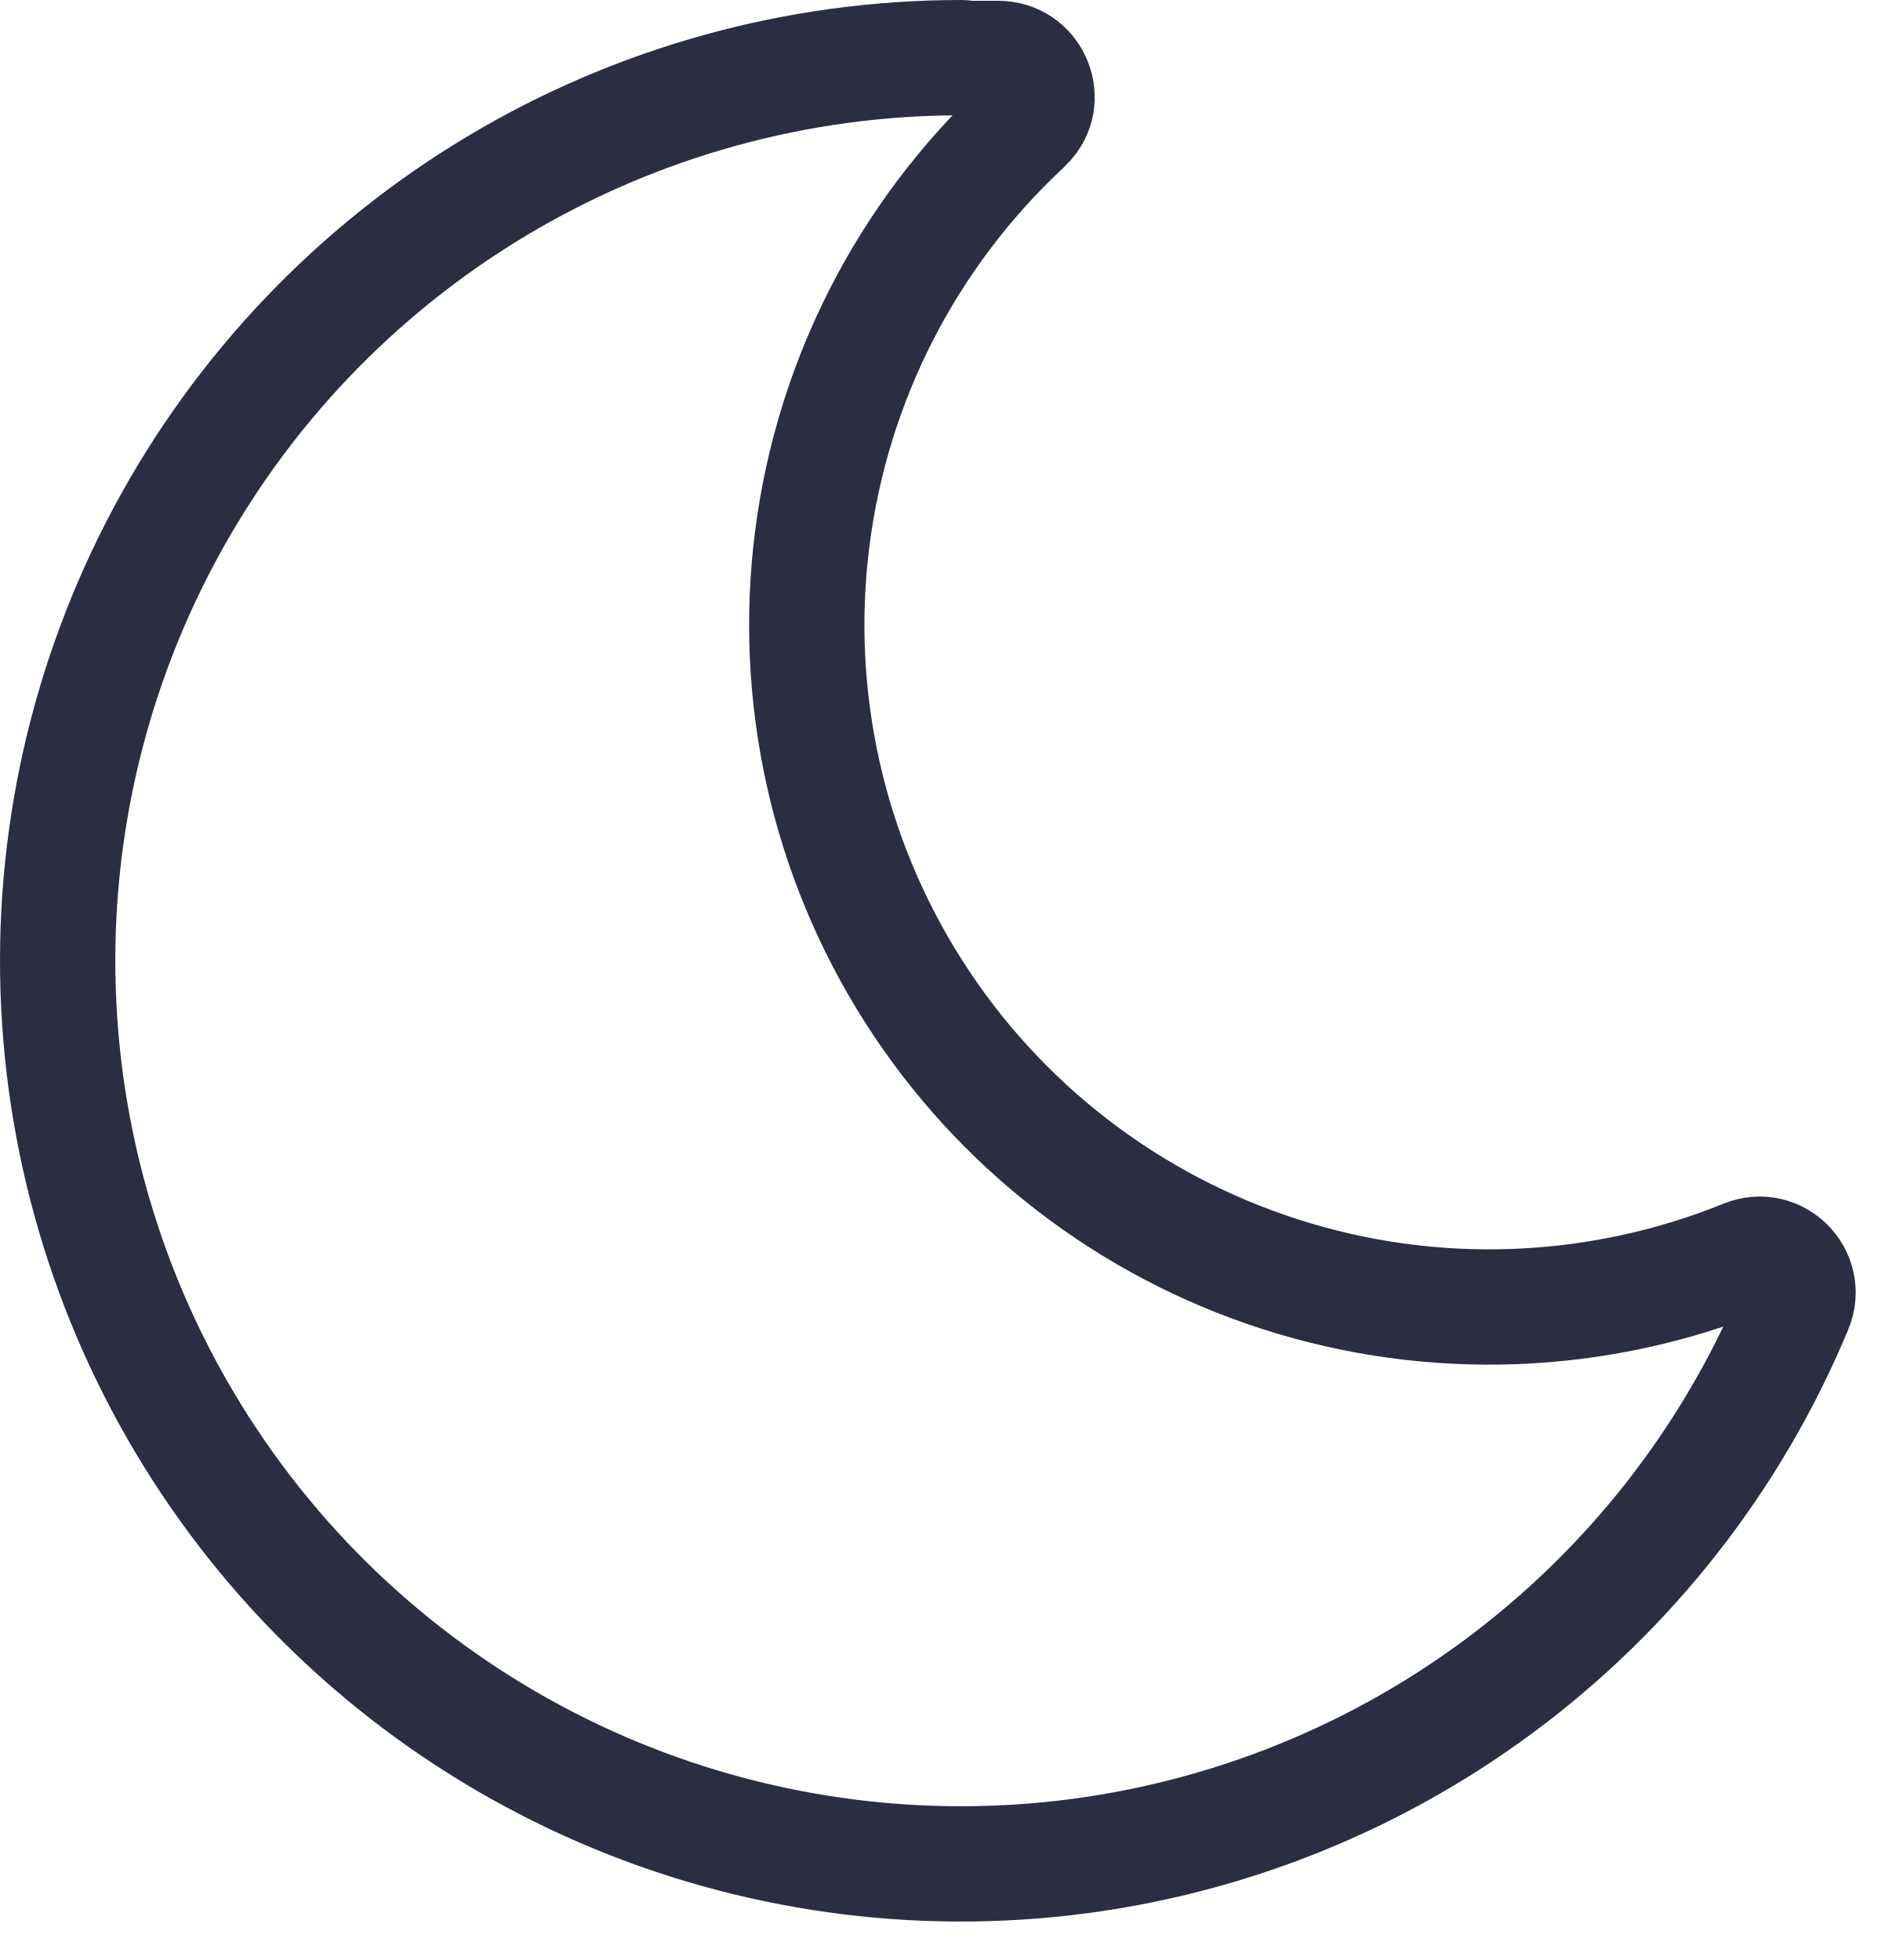
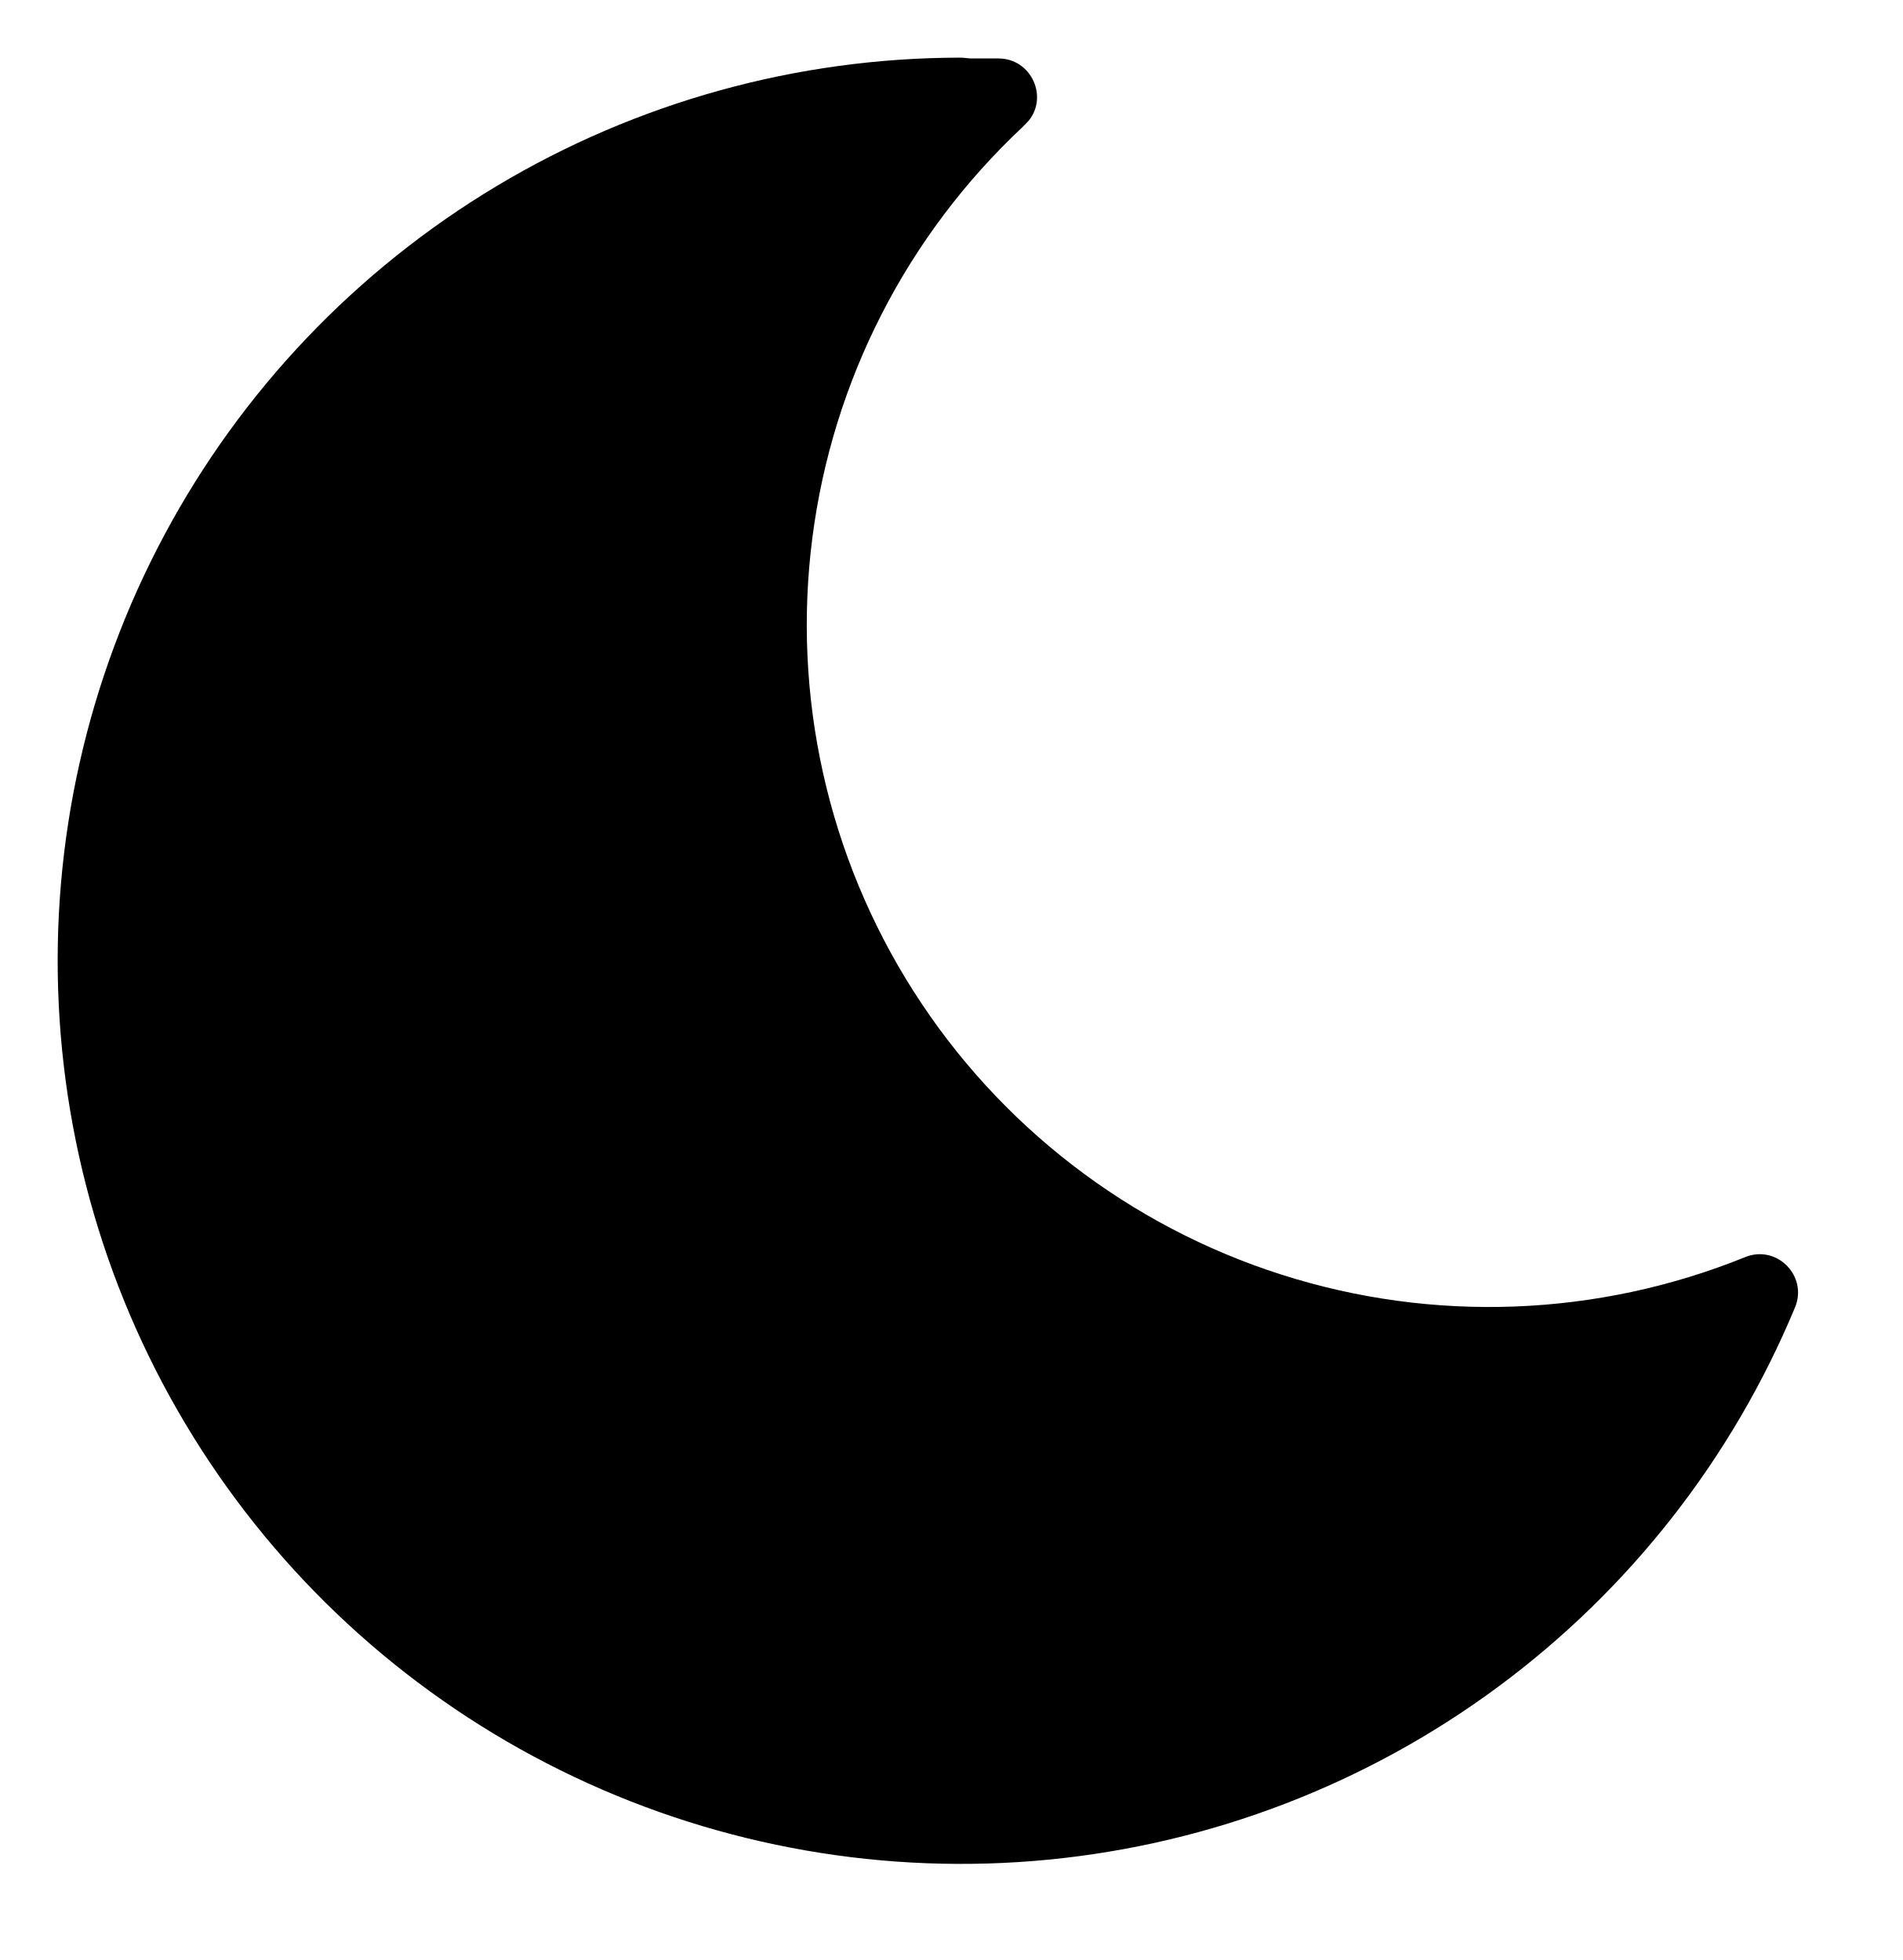
- <svg xmlns="http://www.w3.org/2000/svg" width="33" height="34" viewBox="0 0 33 34" fill="none">
-   <path d="M16.705 1.002L16.787 1.01L16.831 1.014H17.318C17.889 1.014 18.19 1.685 17.834 2.103L17.737 2.203C15.73 4.083 14.44 6.603 14.09 9.331C13.737 12.076 14.357 14.857 15.843 17.191C17.328 19.526 19.585 21.266 22.221 22.109C24.856 22.953 27.705 22.846 30.27 21.807H30.27C30.816 21.585 31.361 22.132 31.134 22.68C30.045 25.299 28.266 27.573 25.986 29.26C23.707 30.947 21.011 31.983 18.189 32.259C15.366 32.534 12.522 32.038 9.959 30.824C7.396 29.61 5.21 27.723 3.636 25.364C2.061 23.005 1.157 20.262 1.019 17.43C0.88 14.597 1.514 11.78 2.852 9.279C4.189 6.778 6.18 4.687 8.612 3.229C11.043 1.772 13.823 1.002 16.656 1L16.705 1.002Z" stroke="#2B2D42" stroke-width="2" />
+ <svg xmlns="http://www.w3.org/2000/svg" width="33" height="34" viewBox="0 0 33 34" fill="currentColor">
+   <path d="M16.705 1.002L16.787 1.01L16.831 1.014H17.318C17.889 1.014 18.19 1.685 17.834 2.103L17.737 2.203C15.73 4.083 14.44 6.603 14.09 9.331C13.737 12.076 14.357 14.857 15.843 17.191C17.328 19.526 19.585 21.266 22.221 22.109C24.856 22.953 27.705 22.846 30.27 21.807H30.27C30.816 21.585 31.361 22.132 31.134 22.68C30.045 25.299 28.266 27.573 25.986 29.26C23.707 30.947 21.011 31.983 18.189 32.259C15.366 32.534 12.522 32.038 9.959 30.824C7.396 29.61 5.21 27.723 3.636 25.364C2.061 23.005 1.157 20.262 1.019 17.43C0.88 14.597 1.514 11.78 2.852 9.279C4.189 6.778 6.18 4.687 8.612 3.229C11.043 1.772 13.823 1.002 16.656 1L16.705 1.002Z" stroke-width="2" />
</svg>
